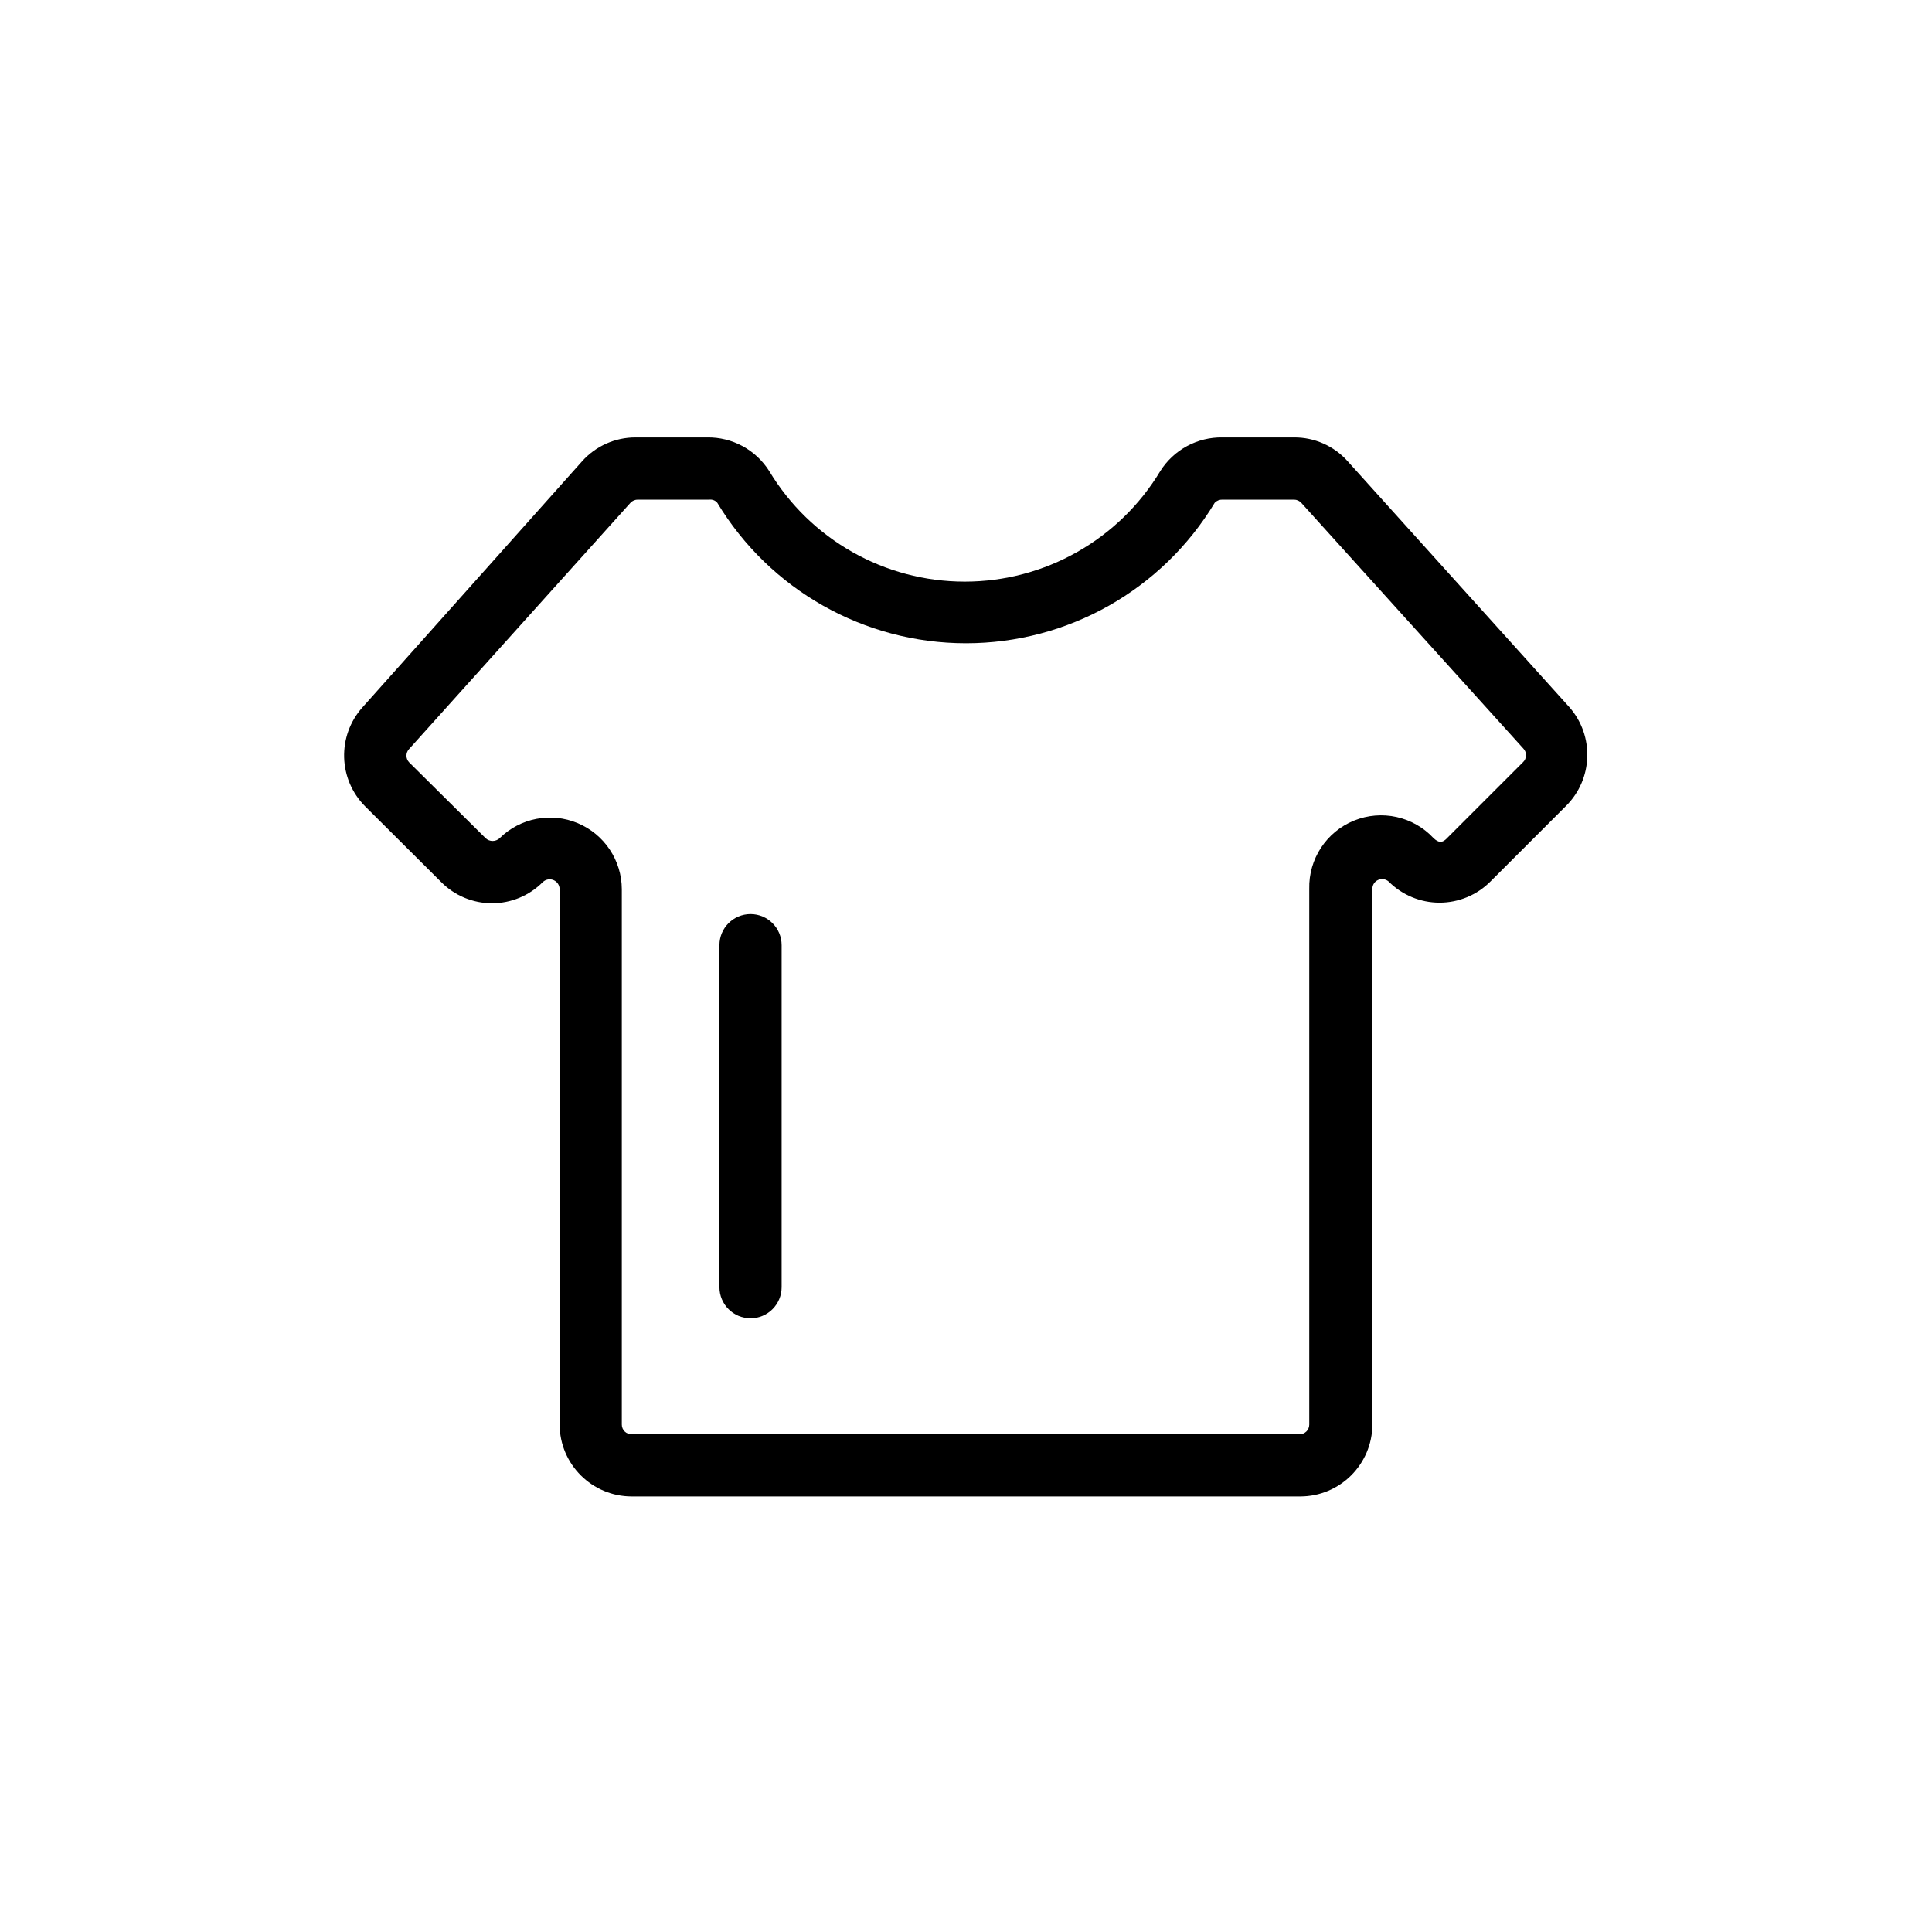
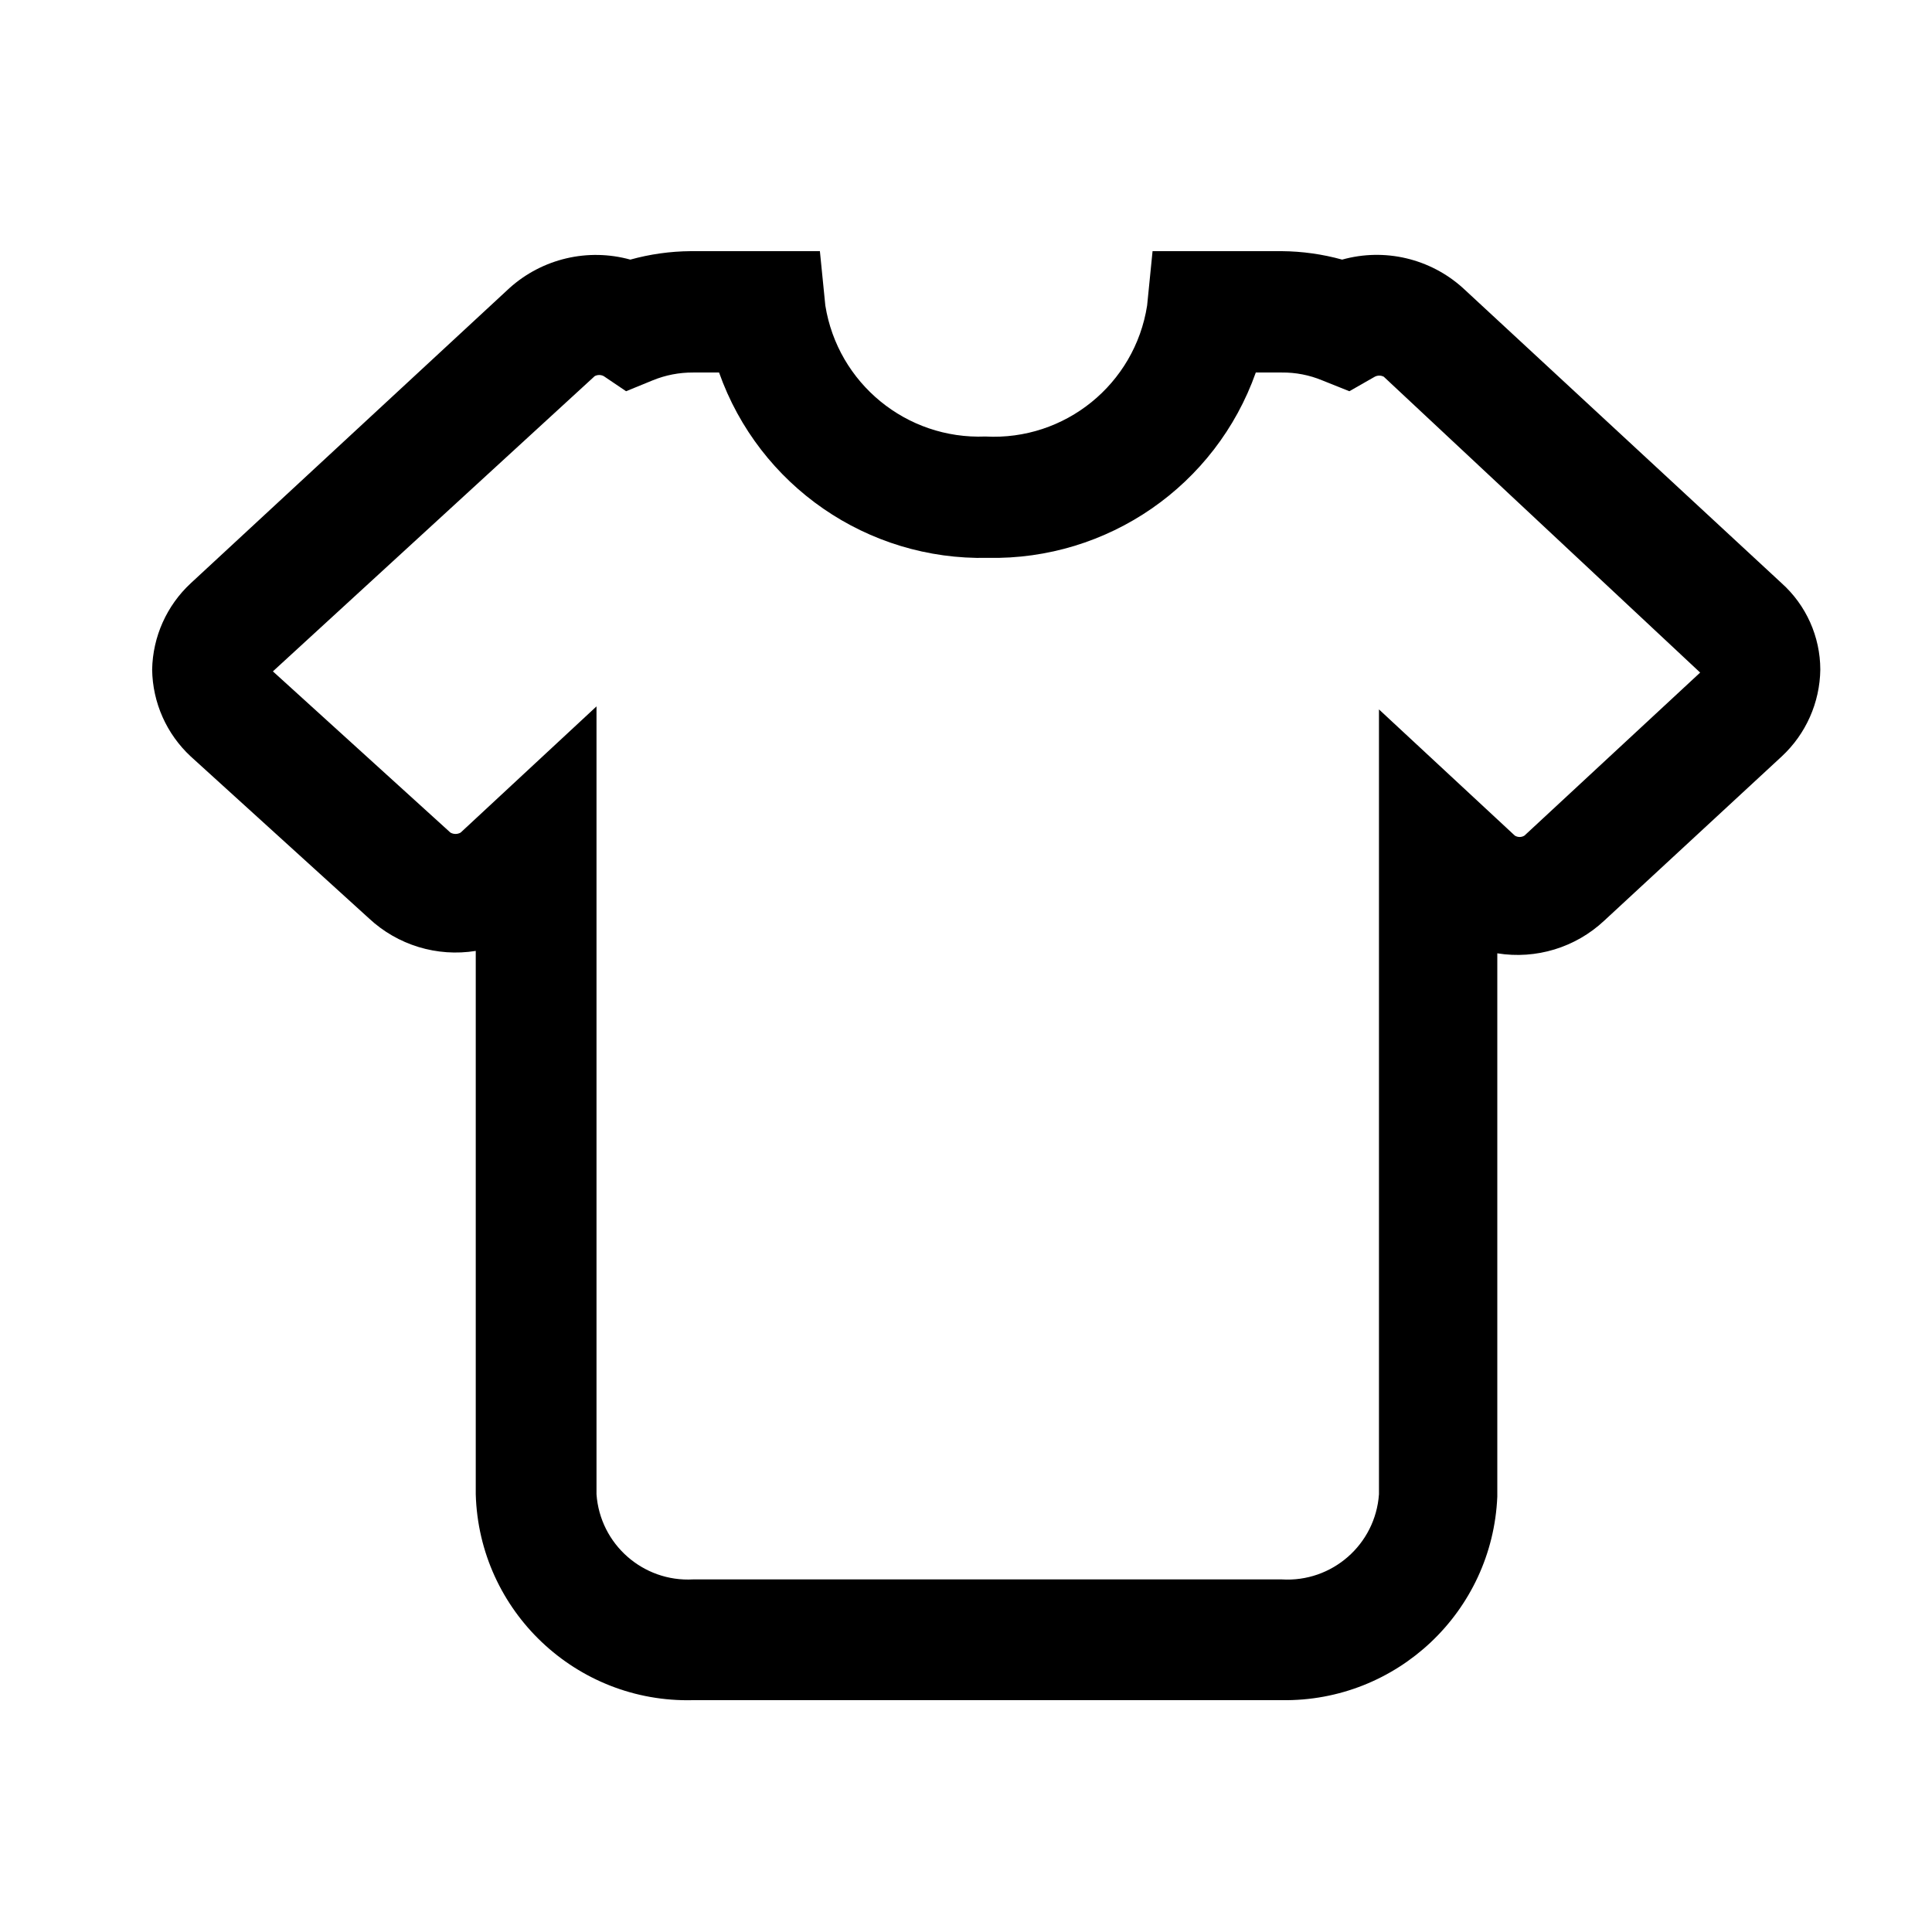
- <svg xmlns="http://www.w3.org/2000/svg" t="1686705102011" class="icon" viewBox="0 0 1024 1024" version="1.1" p-id="1086" width="1em" height="1em">
-   <path d="M831.867 374.891l-117.664-130.518A37.738 37.738 0 0 0 685.859 231.849h-37.903a38.232 38.232 0 0 0-32.959 17.798 120.959 120.959 0 0 1-207.312 0 38.232 38.232 0 0 0-32.959-17.798h-37.903a37.903 37.903 0 0 0-28.345 12.689l-116.345 130.353a38.232 38.232 0 0 0 1.483 52.57l40.21 40.045a37.903 37.903 0 0 0 53.888 0 5.273 5.273 0 0 1 8.899 3.79v283.777a38.232 38.232 0 0 0 38.232 38.068h354.309a38.232 38.232 0 0 0 38.232-38.068V471.131a5.109 5.109 0 0 1 3.131-4.779 5.273 5.273 0 0 1 5.438 0.824 38.068 38.068 0 0 0 54.053 0l40.045-40.045a38.232 38.232 0 0 0 1.813-52.24z m-24.719 29.169l-40.21 40.21c-2.472 2.637-4.449 2.472-7.086 0a38.068 38.068 0 0 0-65.918 26.862v283.942a5.109 5.109 0 0 1-5.273 5.109H334.845a5.109 5.109 0 0 1-5.273-5.109V471.296A38.068 38.068 0 0 0 264.808 444.269a5.438 5.438 0 0 1-7.416 0l-40.54-40.21a5.109 5.109 0 0 1 0-7.086l117.334-130.518a5.273 5.273 0 0 1 3.955-1.648h37.903a4.779 4.779 0 0 1 4.12 1.648 153.918 153.918 0 0 0 263.672 0 5.438 5.438 0 0 1 4.12-1.648h37.903a5.273 5.273 0 0 1 3.955 1.813L807.312 396.644a5.109 5.109 0 0 1-0.165 7.416z" fill="currentColor" p-id="1087">
- 	</path>
-   <path d="M397.797 484.479a16.479 16.479 0 0 0-16.479 16.479v181.274a16.479 16.479 0 0 0 32.959 0v-181.274a16.479 16.479 0 0 0-16.479-16.479z" fill="currentColor" p-id="1088">
- 	</path>
+ <svg xmlns="http://www.w3.org/2000/svg" t="1686968462956" class="icon" viewBox="0 0 1024 1024" version="1.1" p-id="7933" width="1em" height="1em">
+   <path d="M679.36 901.12h-312a112.32 112.32 0 0 1-115.2-109.12v-288a67.2 67.2 0 0 1-56.64-17.28l-94.4-85.76a64 64 0 0 1-20.48-46.08 64 64 0 0 1 20.48-45.76l168.96-156.48a68.48 68.48 0 0 1 64-15.04 123.2 123.2 0 0 1 32-4.48h68.48l2.88 28.8a82.56 82.56 0 0 0 84.8 69.44A82.24 82.24 0 0 0 608 161.92l2.88-28.8h68.48a123.52 123.52 0 0 1 32 4.48 68.16 68.16 0 0 1 64 15.04l168.96 156.48a61.76 61.76 0 0 1 20.48 45.76 64 64 0 0 1-20.48 46.08l-94.08 87.04a67.2 67.2 0 0 1-56.64 17.28v288a112.64 112.64 0 0 1-114.24 107.84zM316.16 374.4v417.6a48.64 48.64 0 0 0 51.2 45.12h312a48.64 48.64 0 0 0 51.52-45.12v-416l72 66.88a4.8 4.8 0 0 0 5.12 0l93.12-86.4-167.68-156.8a5.12 5.12 0 0 0-4.8 0l-13.44 7.68-14.4-5.76a54.4 54.4 0 0 0-21.44-4.16h-13.76a147.52 147.52 0 0 1-142.08 98.24 147.52 147.52 0 0 1-142.4-98.24h-13.76a55.68 55.68 0 0 0-21.44 4.16l-14.08 5.76-11.84-8a5.12 5.12 0 0 0-4.8 0l-170.56 156.48 94.08 85.44a5.44 5.44 0 0 0 5.44 0z" p-id="7934" />
</svg>
